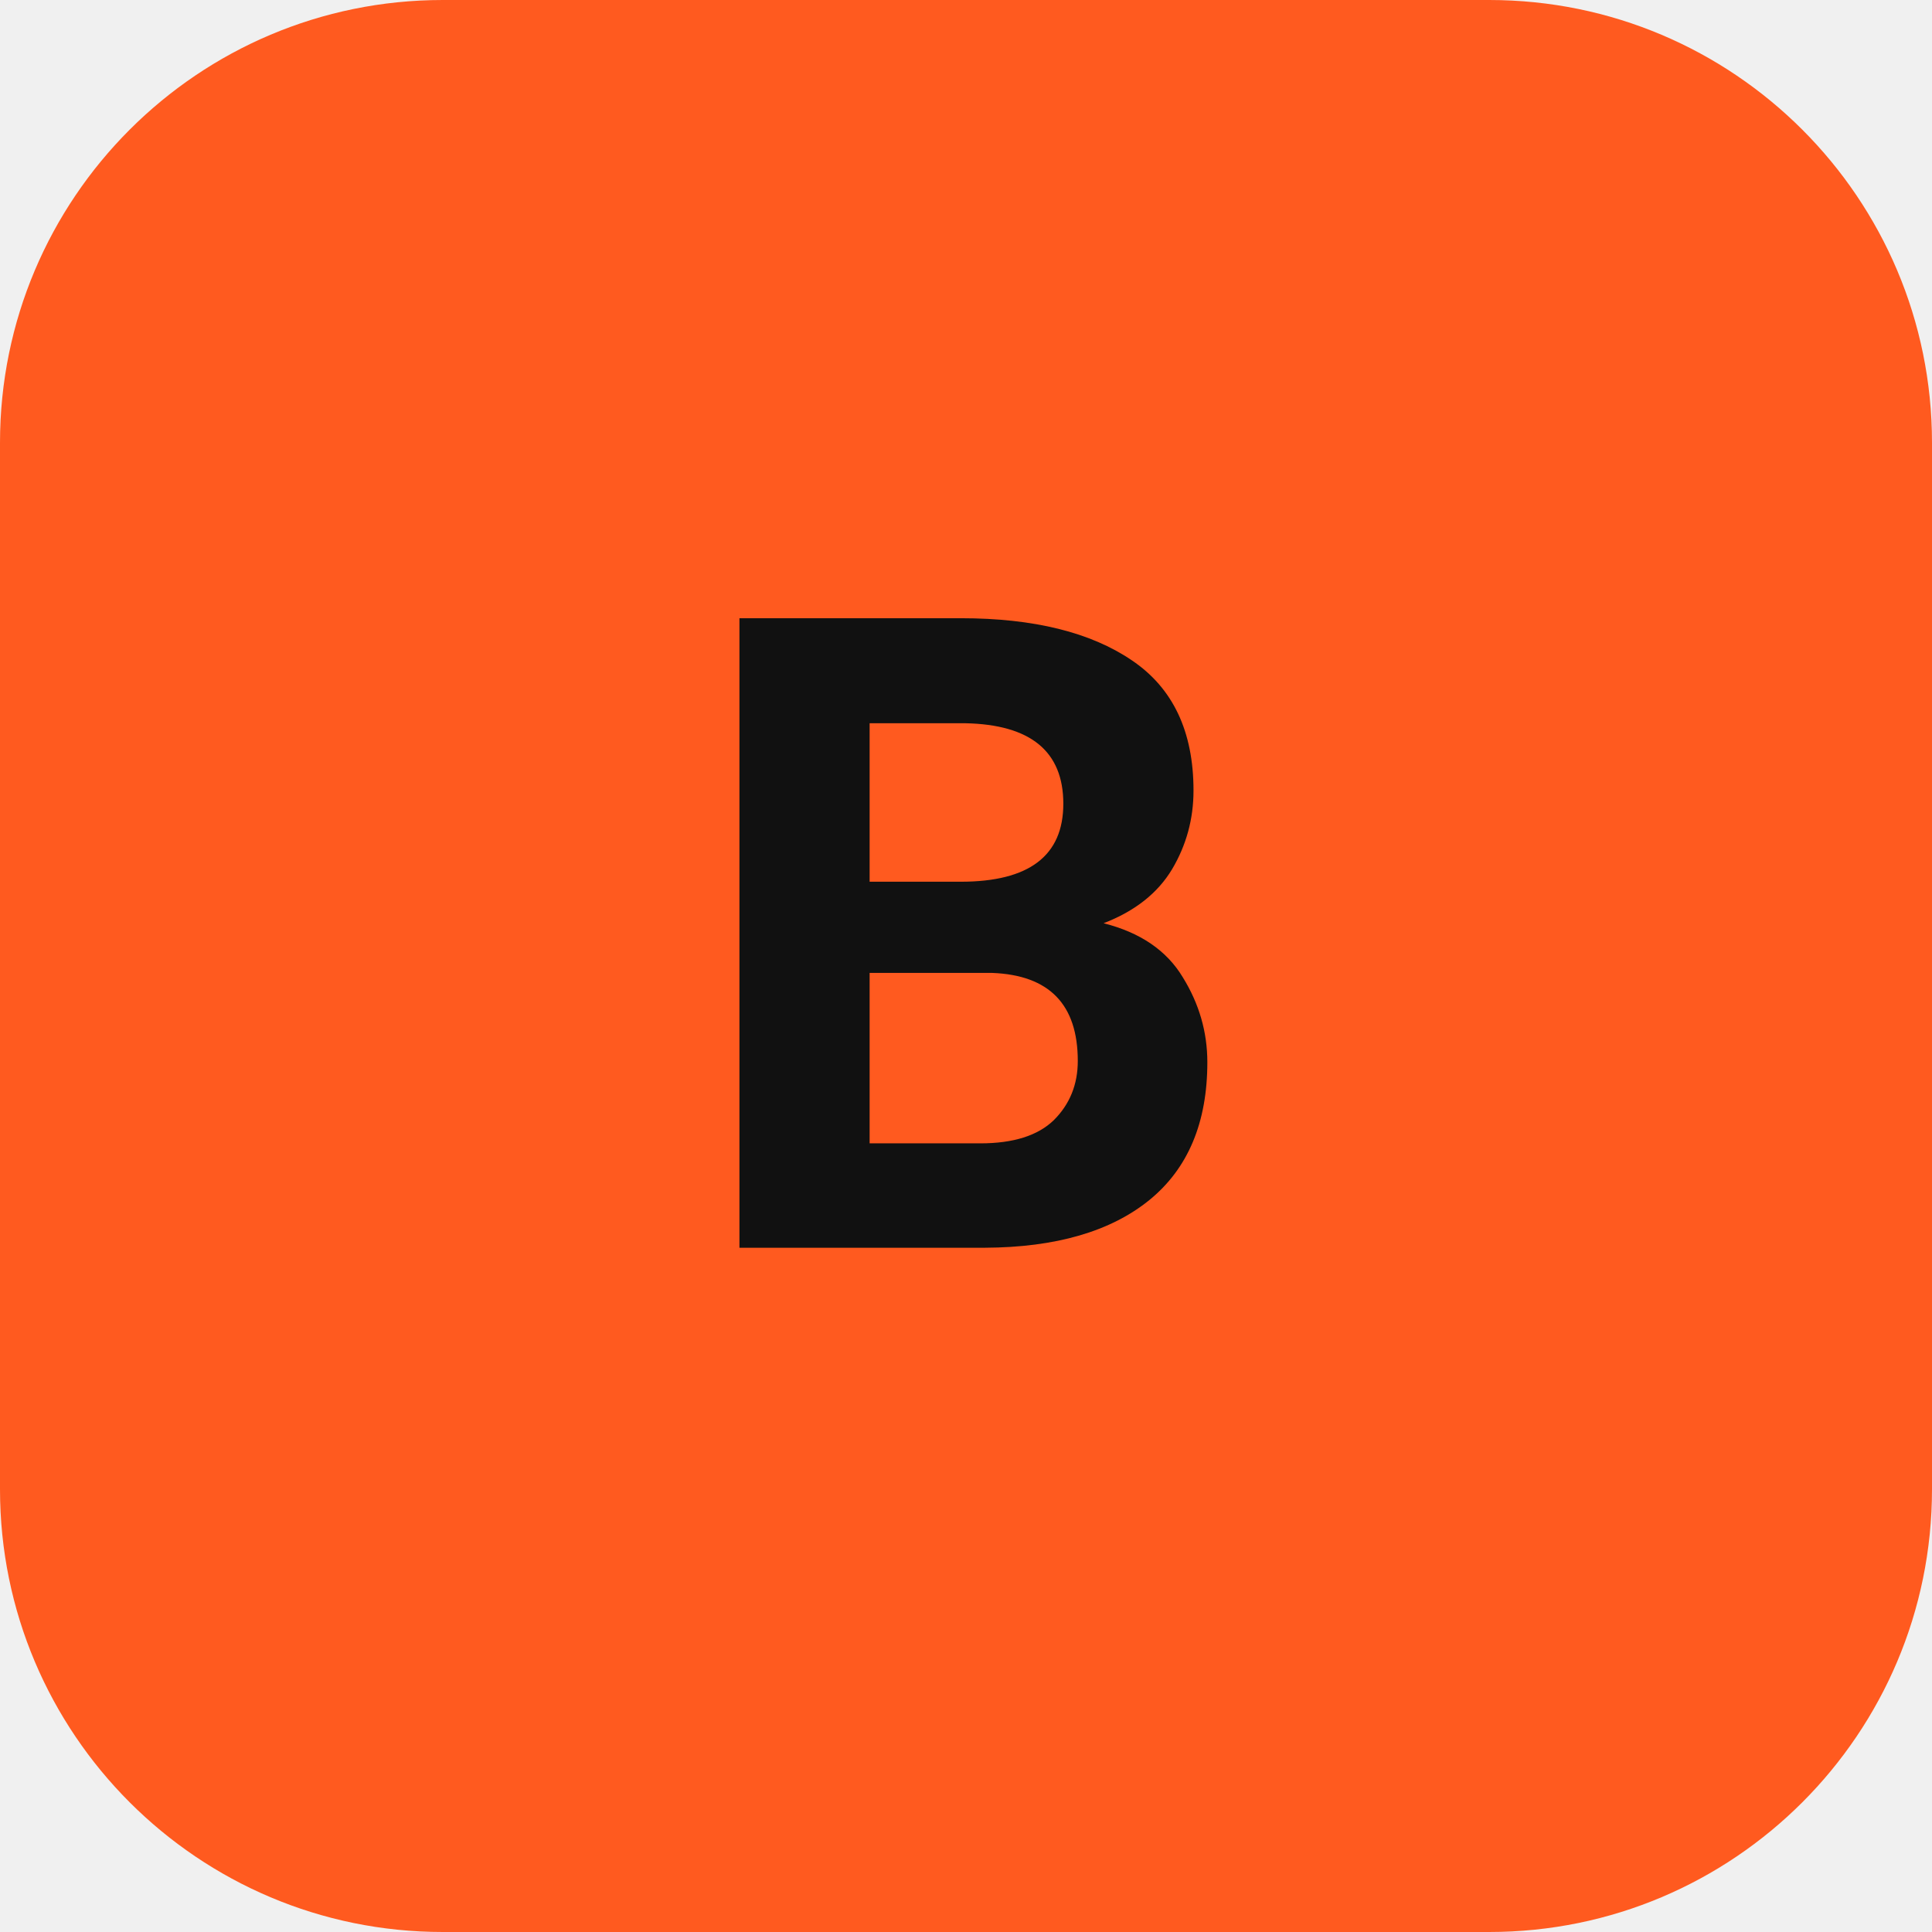
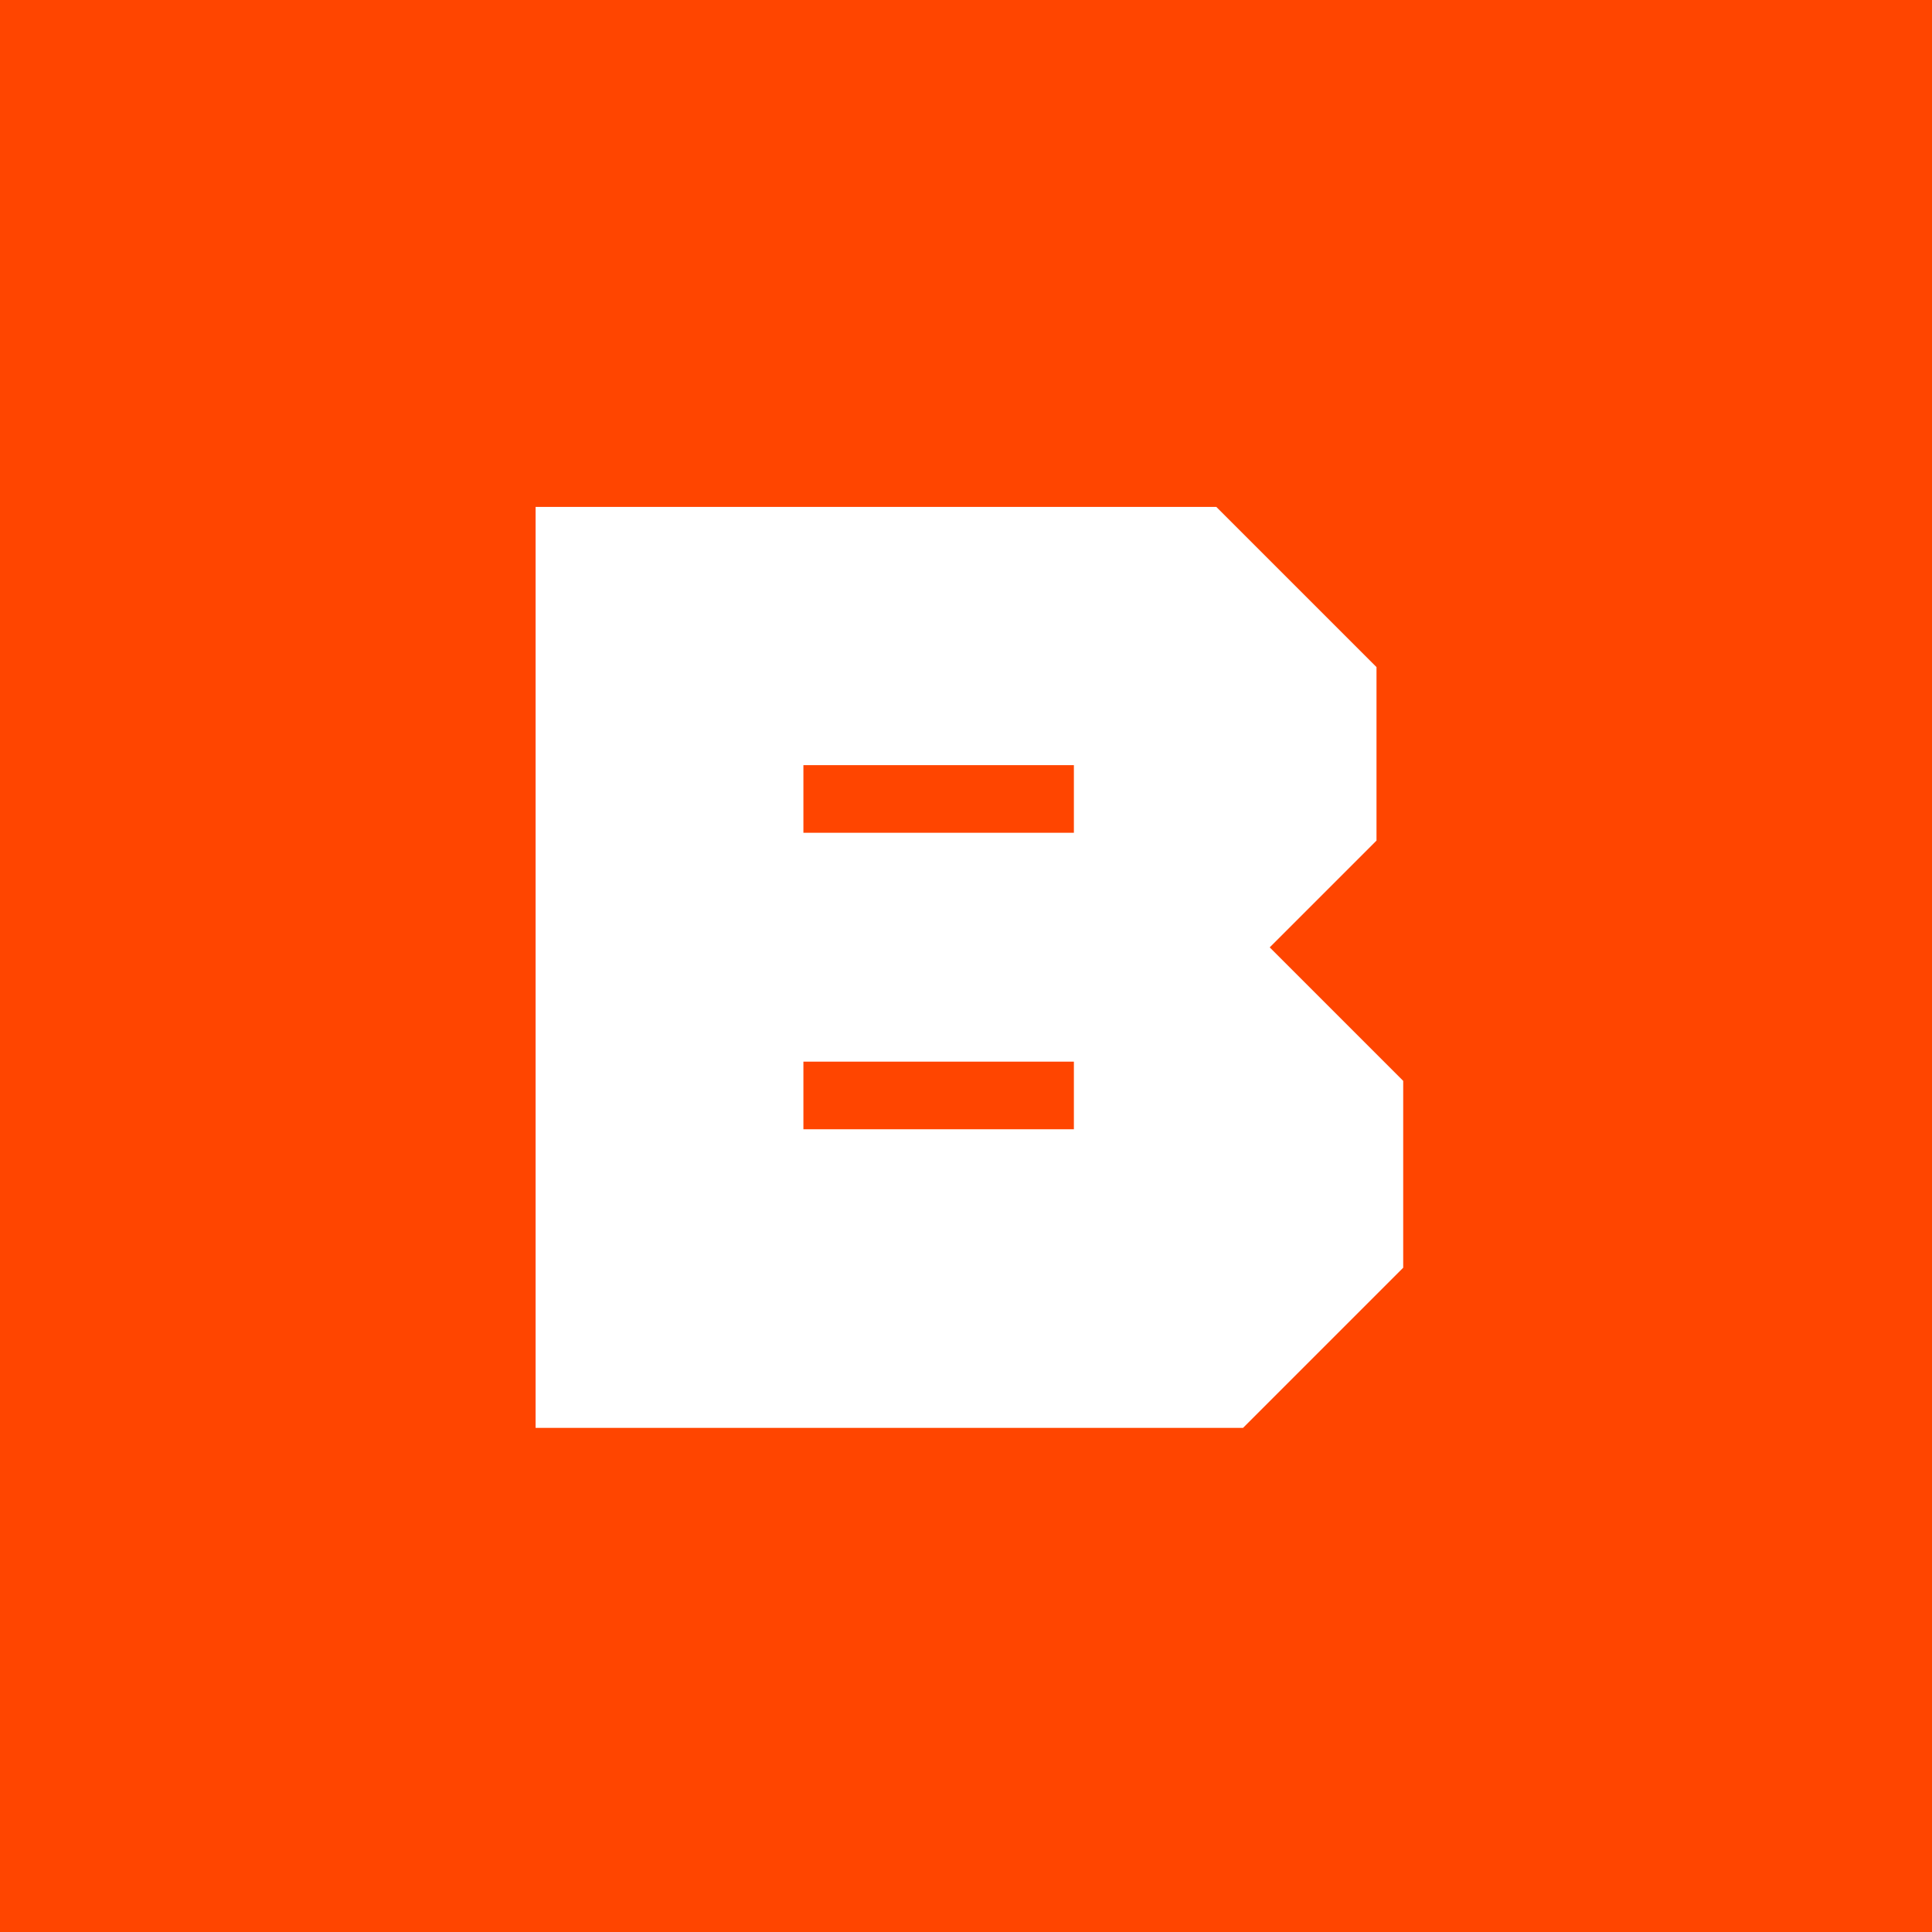
- <svg xmlns="http://www.w3.org/2000/svg" viewBox="0 0 48 48" width="48" height="48">
-   <rect width="48" height="48" rx="11" fill="#FF5A1F" />
-   <text x="24" y="31" font-family="-apple-system,Segoe UI,Roboto,sans-serif" font-size="22" font-weight="700" fill="#111111" text-anchor="middle">B</text>
+ <svg xmlns="http://www.w3.org/2000/svg" width="200" height="200" viewBox="0 0 200 200" fill="none">
+   <rect x="30" y="36" width="134" height="124" fill="white" />
+   <path d="M111.168 116.901H83.168V109.901H111.168V116.901Z" fill="#FF4500" />
+   <path d="M111.168 86.208H83.168V79.208H111.168V86.208Z" fill="#FF4500" />
+   <path fill-rule="evenodd" clip-rule="evenodd" d="M200 200H0V0H200V200ZM55.445 147.815H128.678L145.259 131.234V111.891L131.441 98.072L142.495 87.019V69.056L125.914 52.476H55.445V147.815Z" fill="#FF4500" />
</svg>
